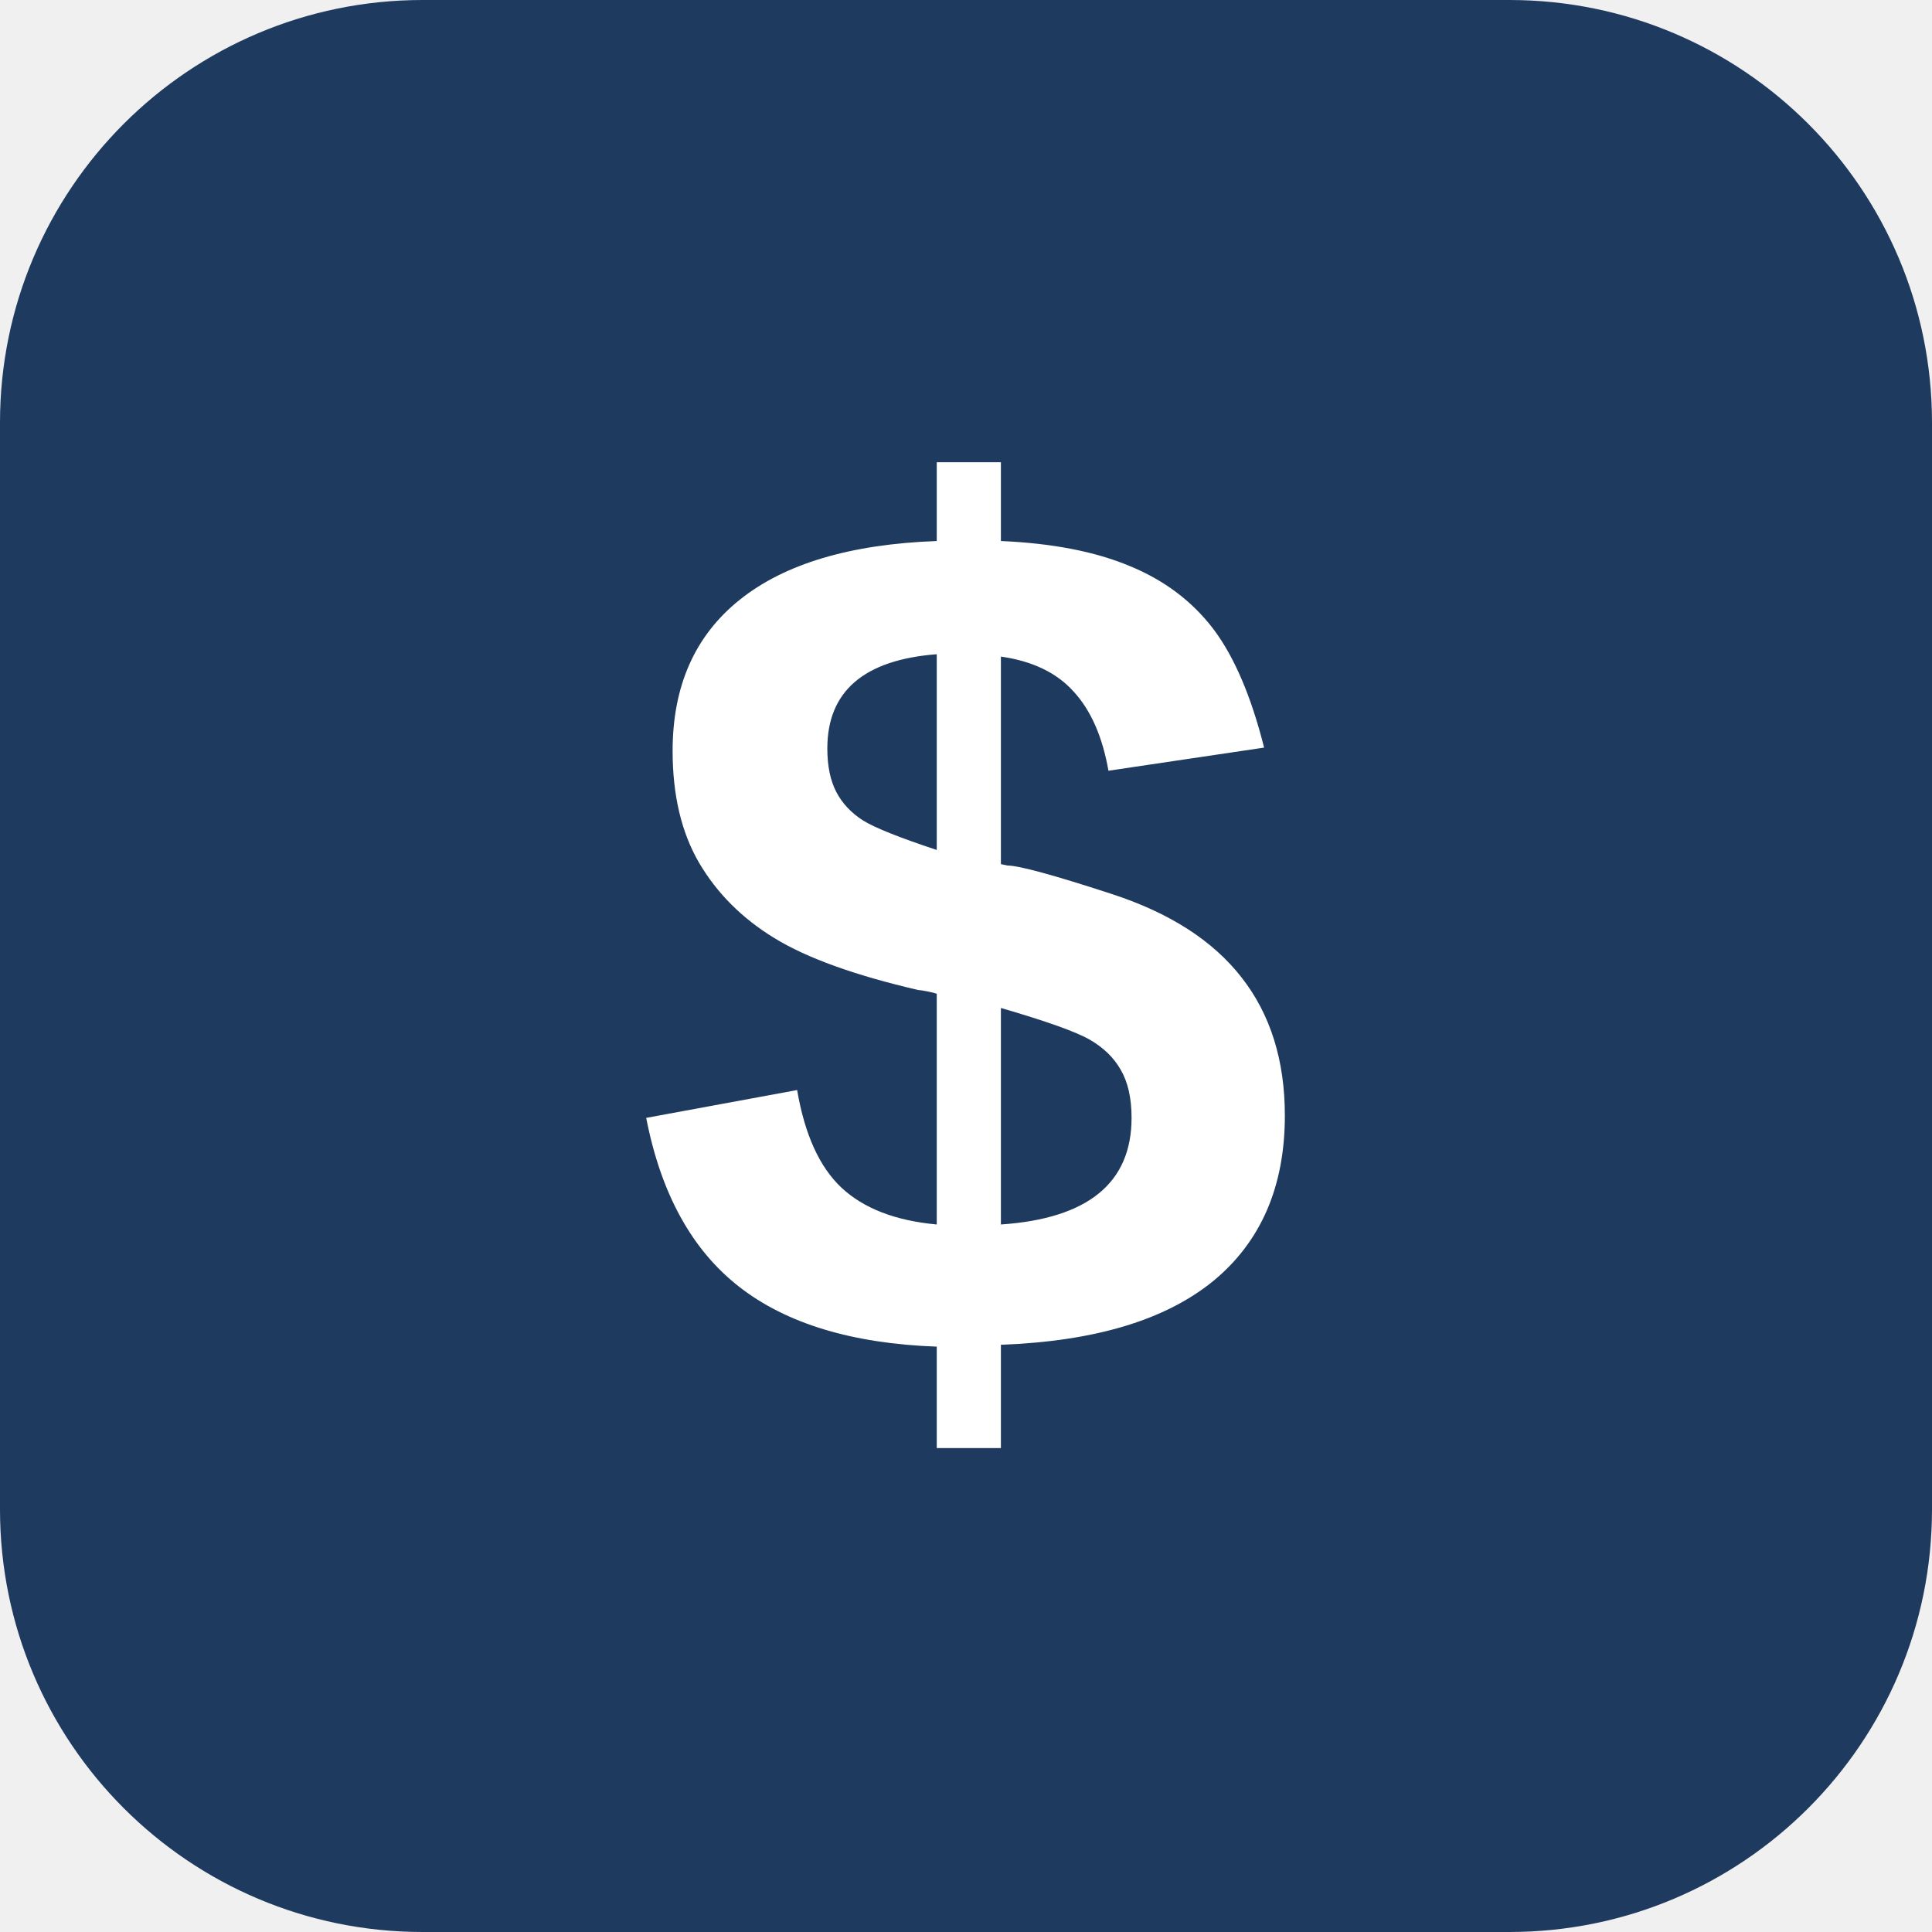
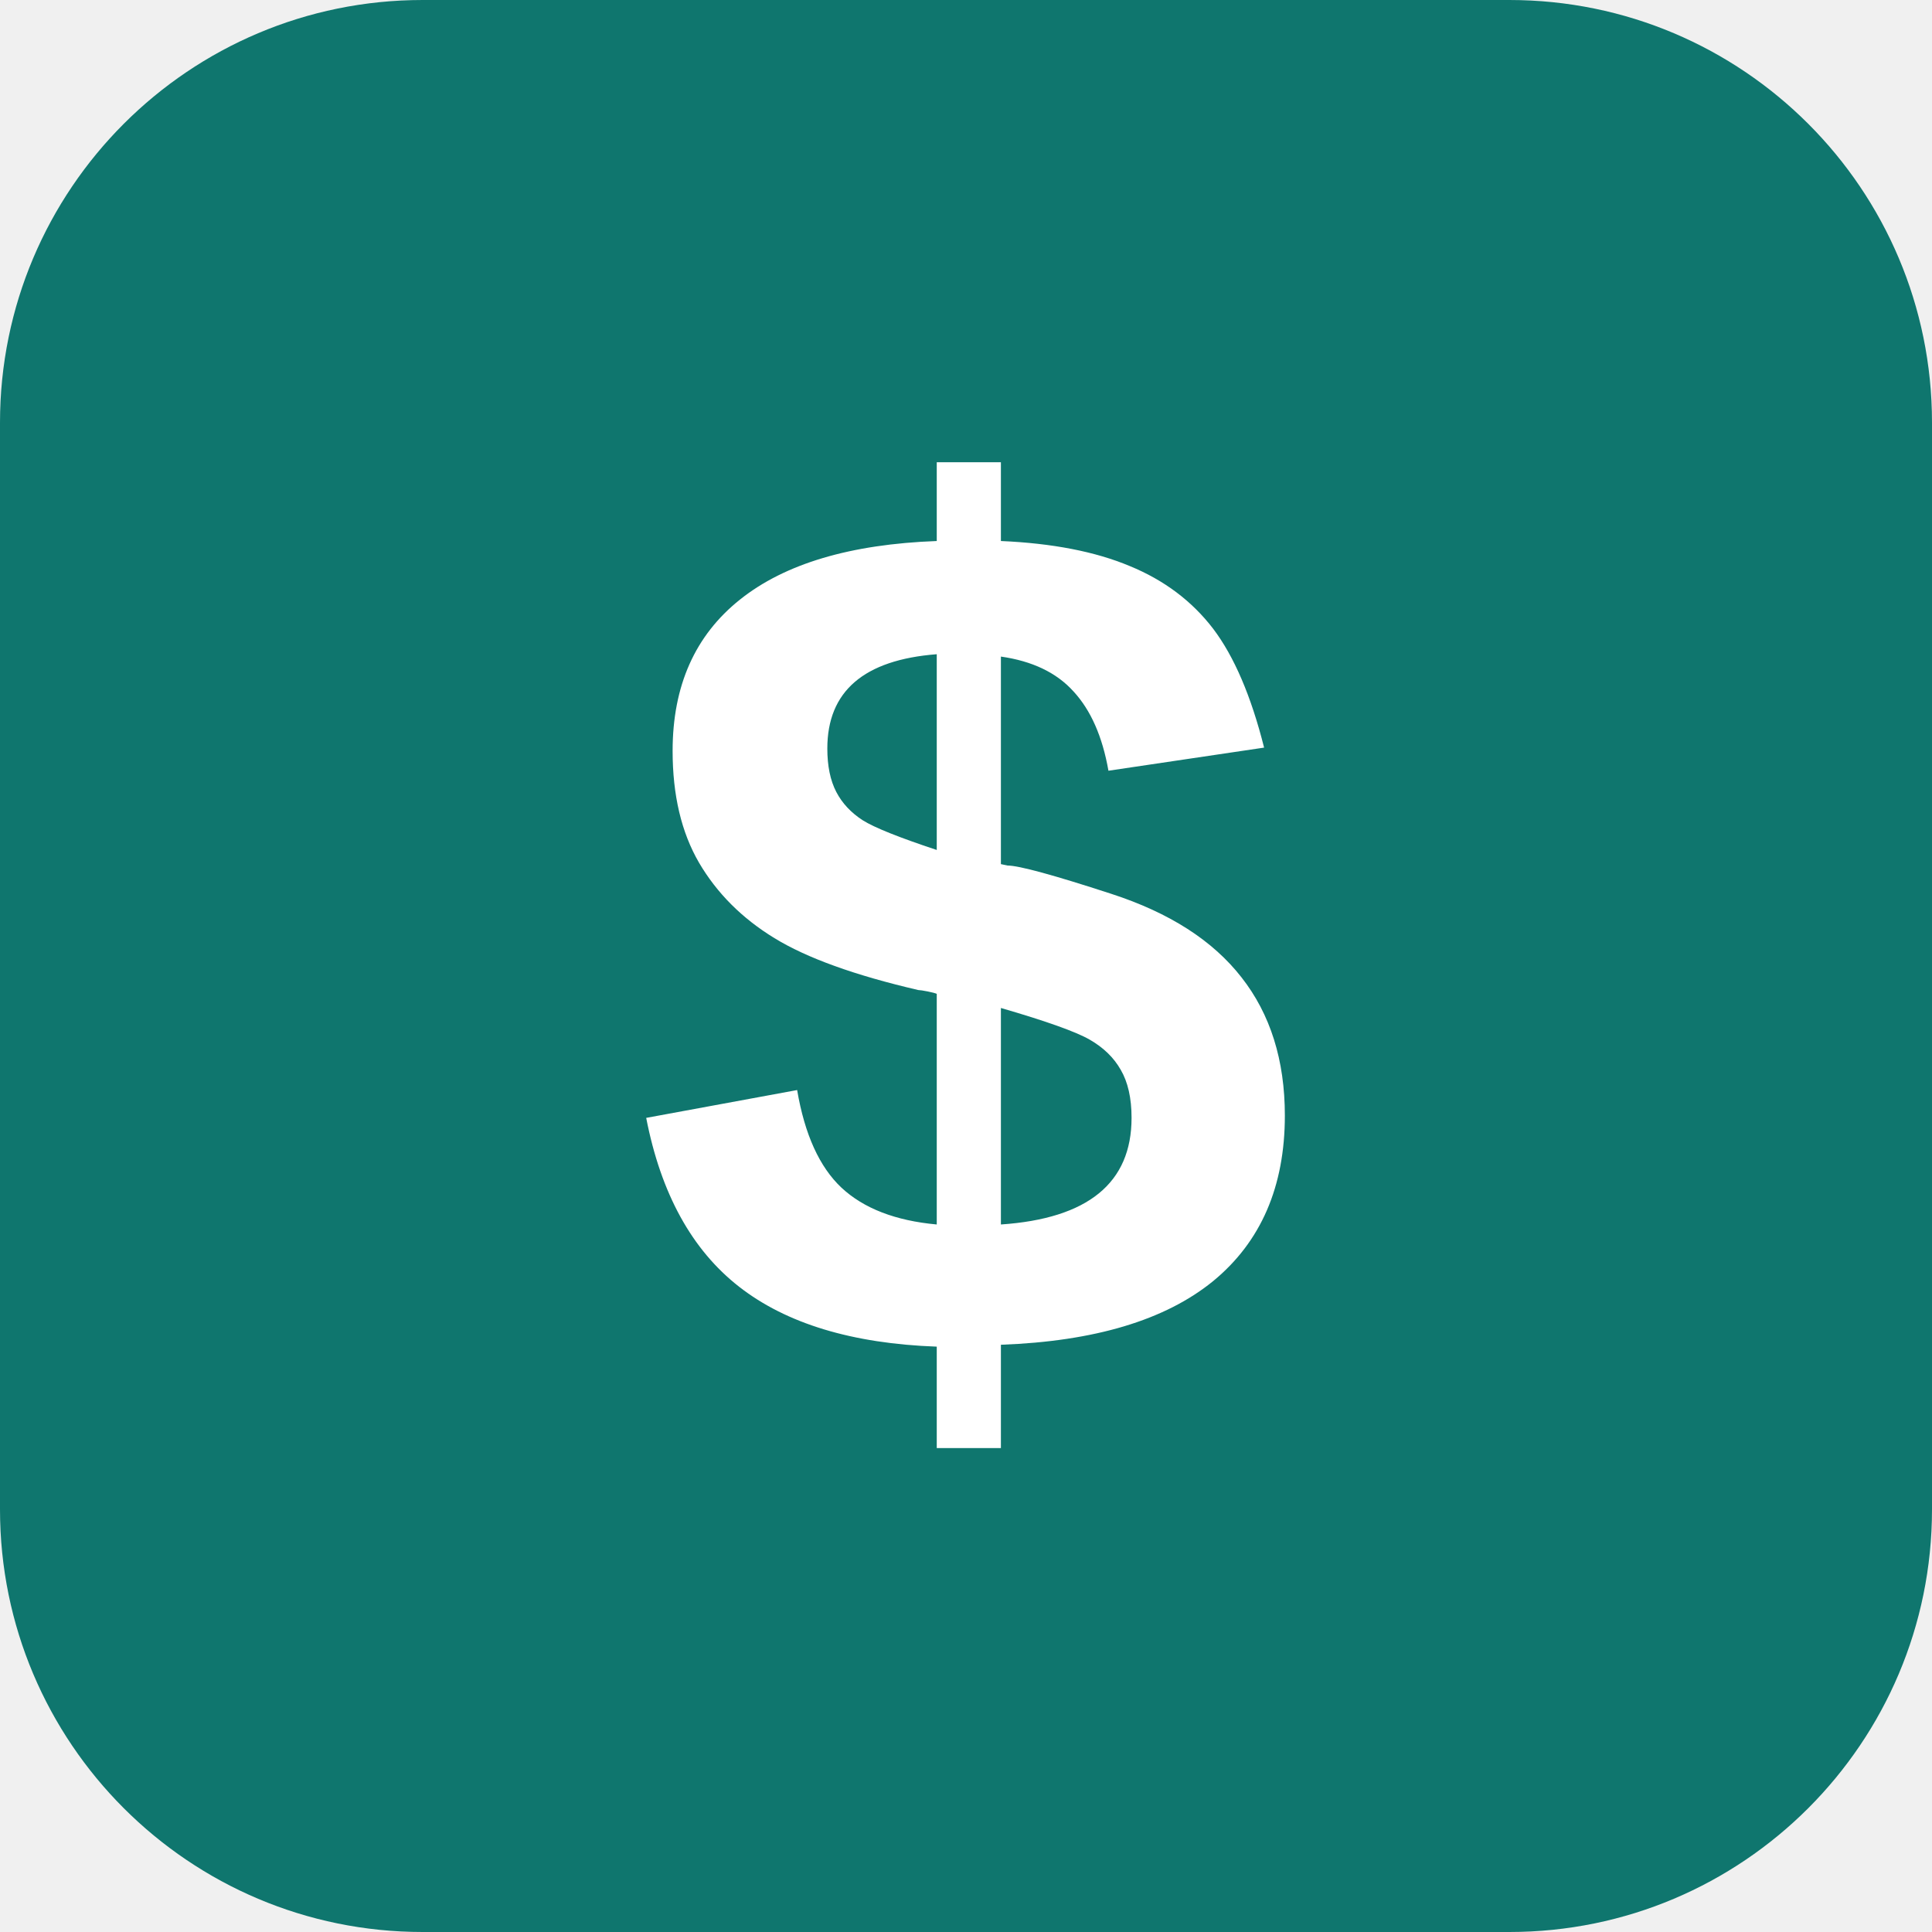
<svg xmlns="http://www.w3.org/2000/svg" viewBox="0 0 64 64">
-   <rect width="64" height="64" rx="14" fill="#1F3A5F" />
+   <rect width="64" height="64" rx="14" fill="#0F766E" />
  <text x="32" y="45" font-size="40" text-anchor="middle" fill="#fff" font-family="Arial, sans-serif" font-weight="700">$</text>
</svg>
